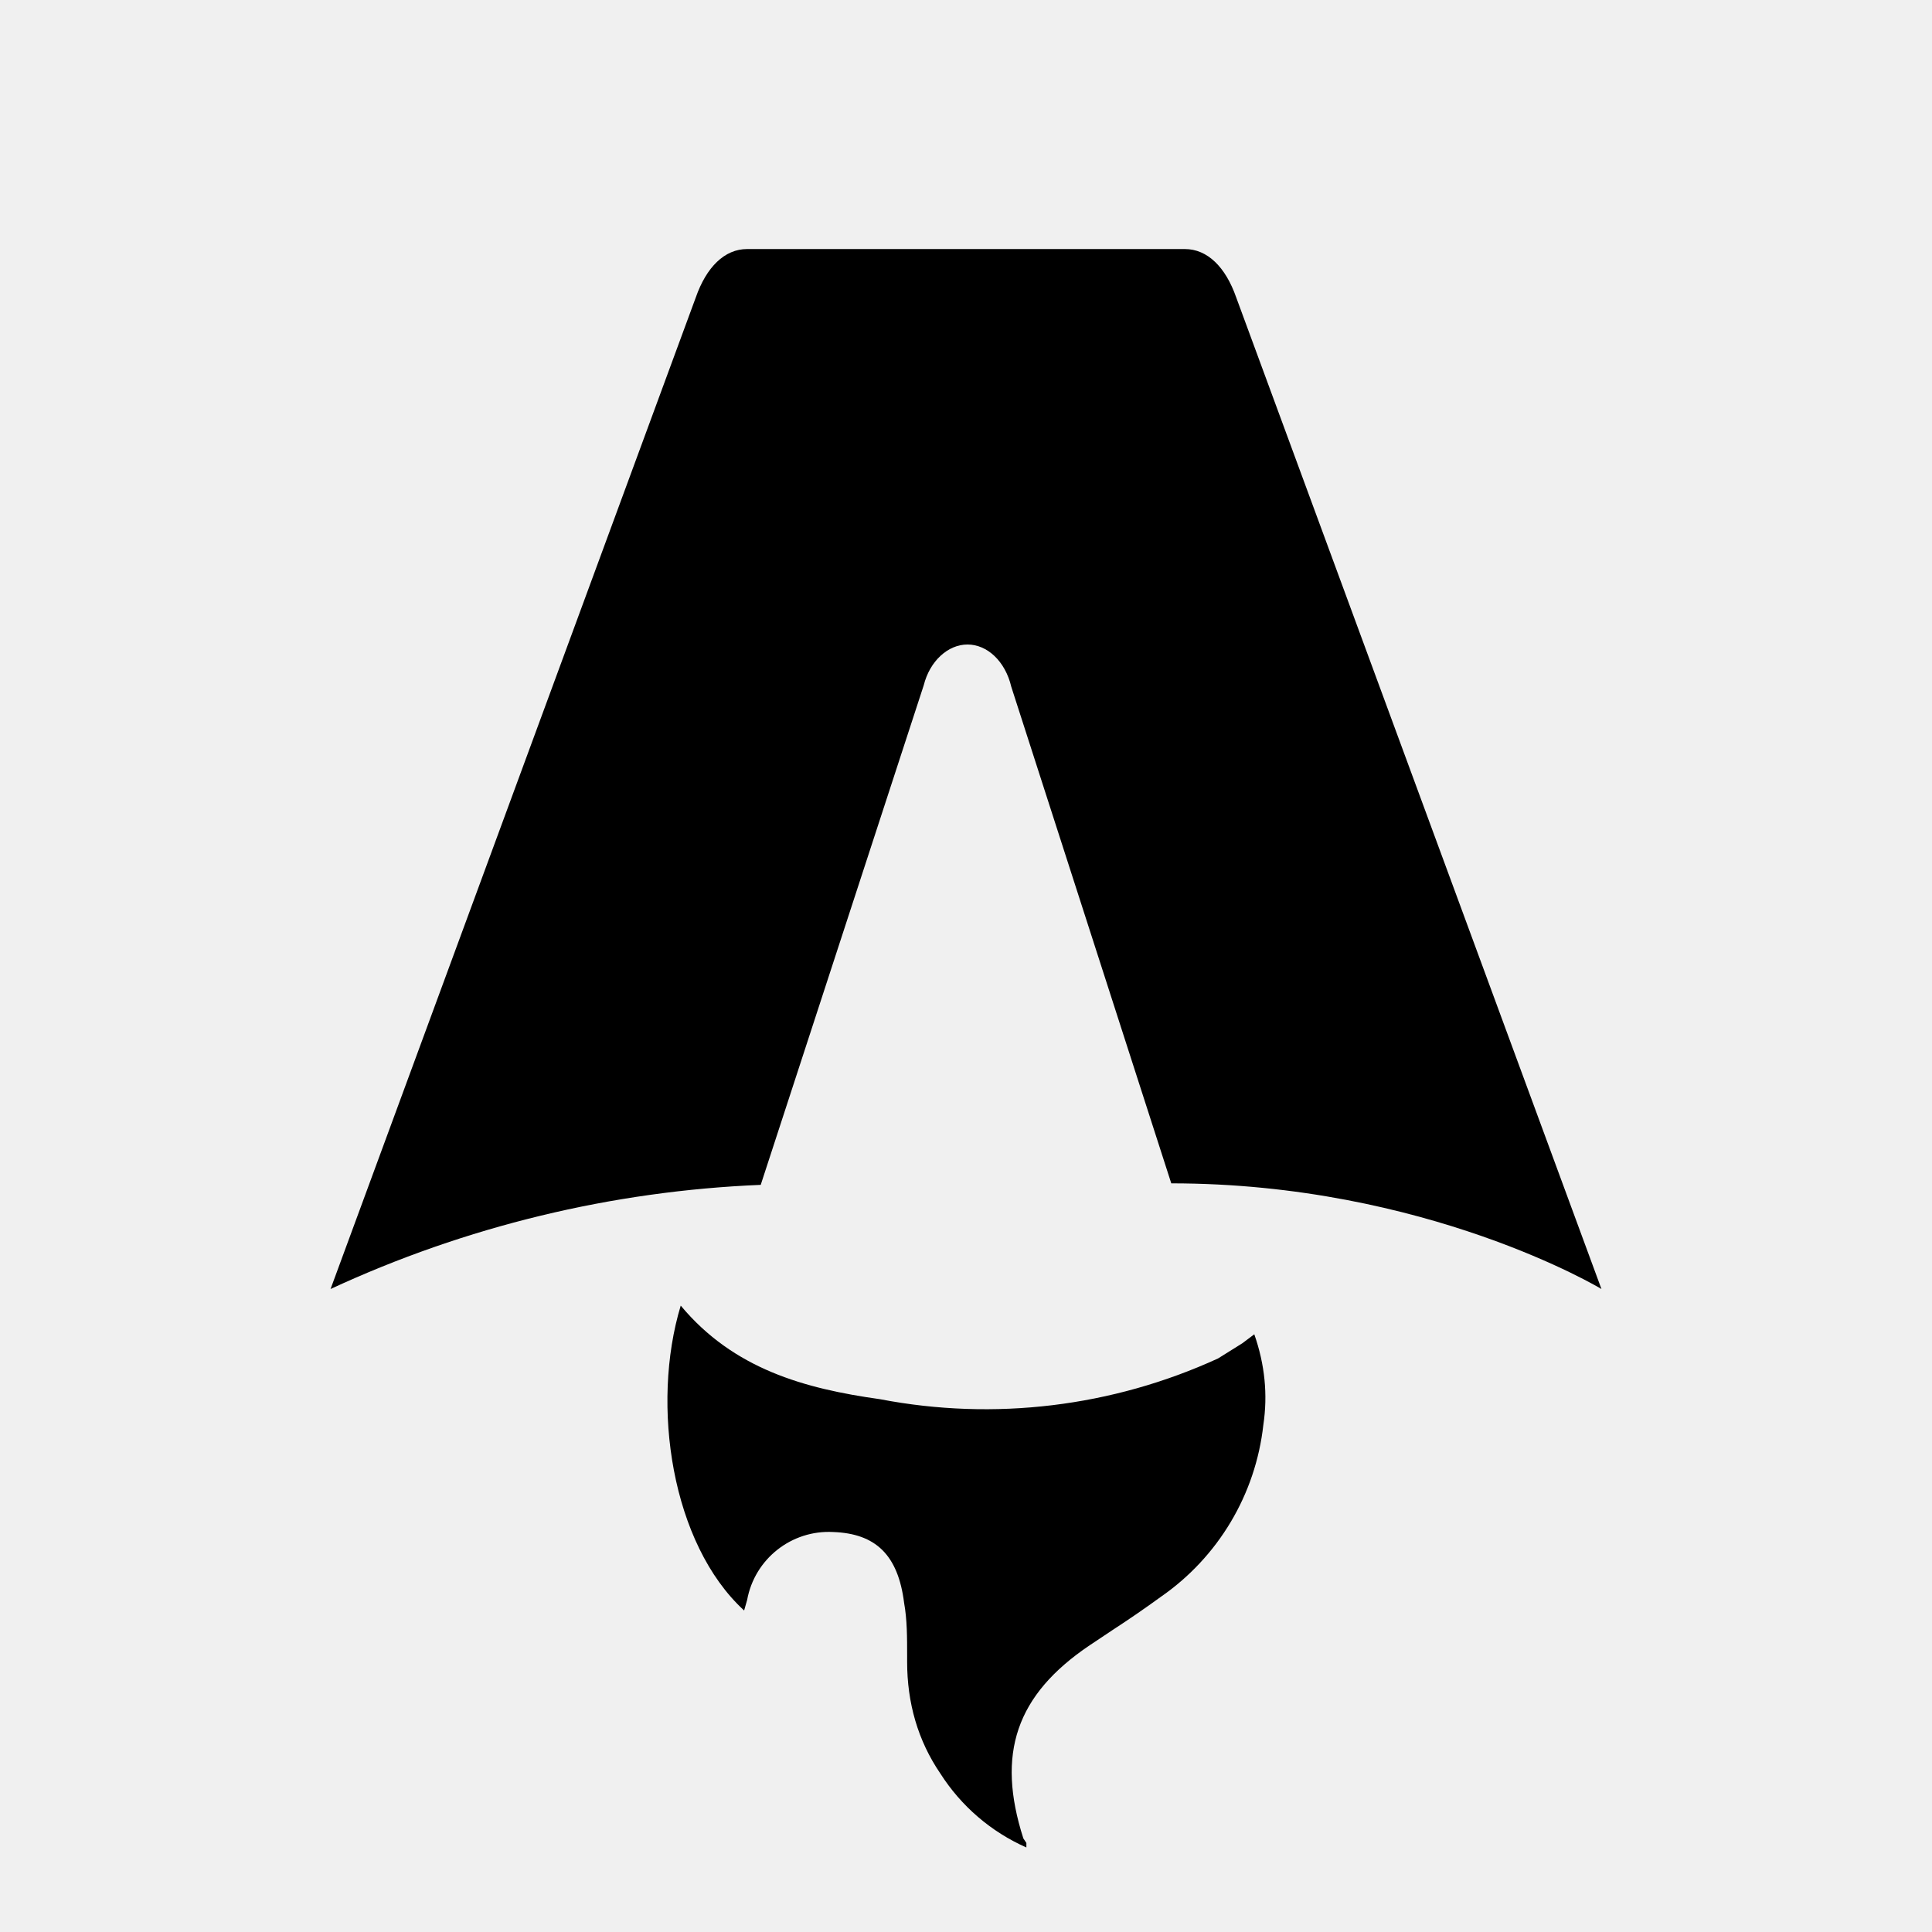
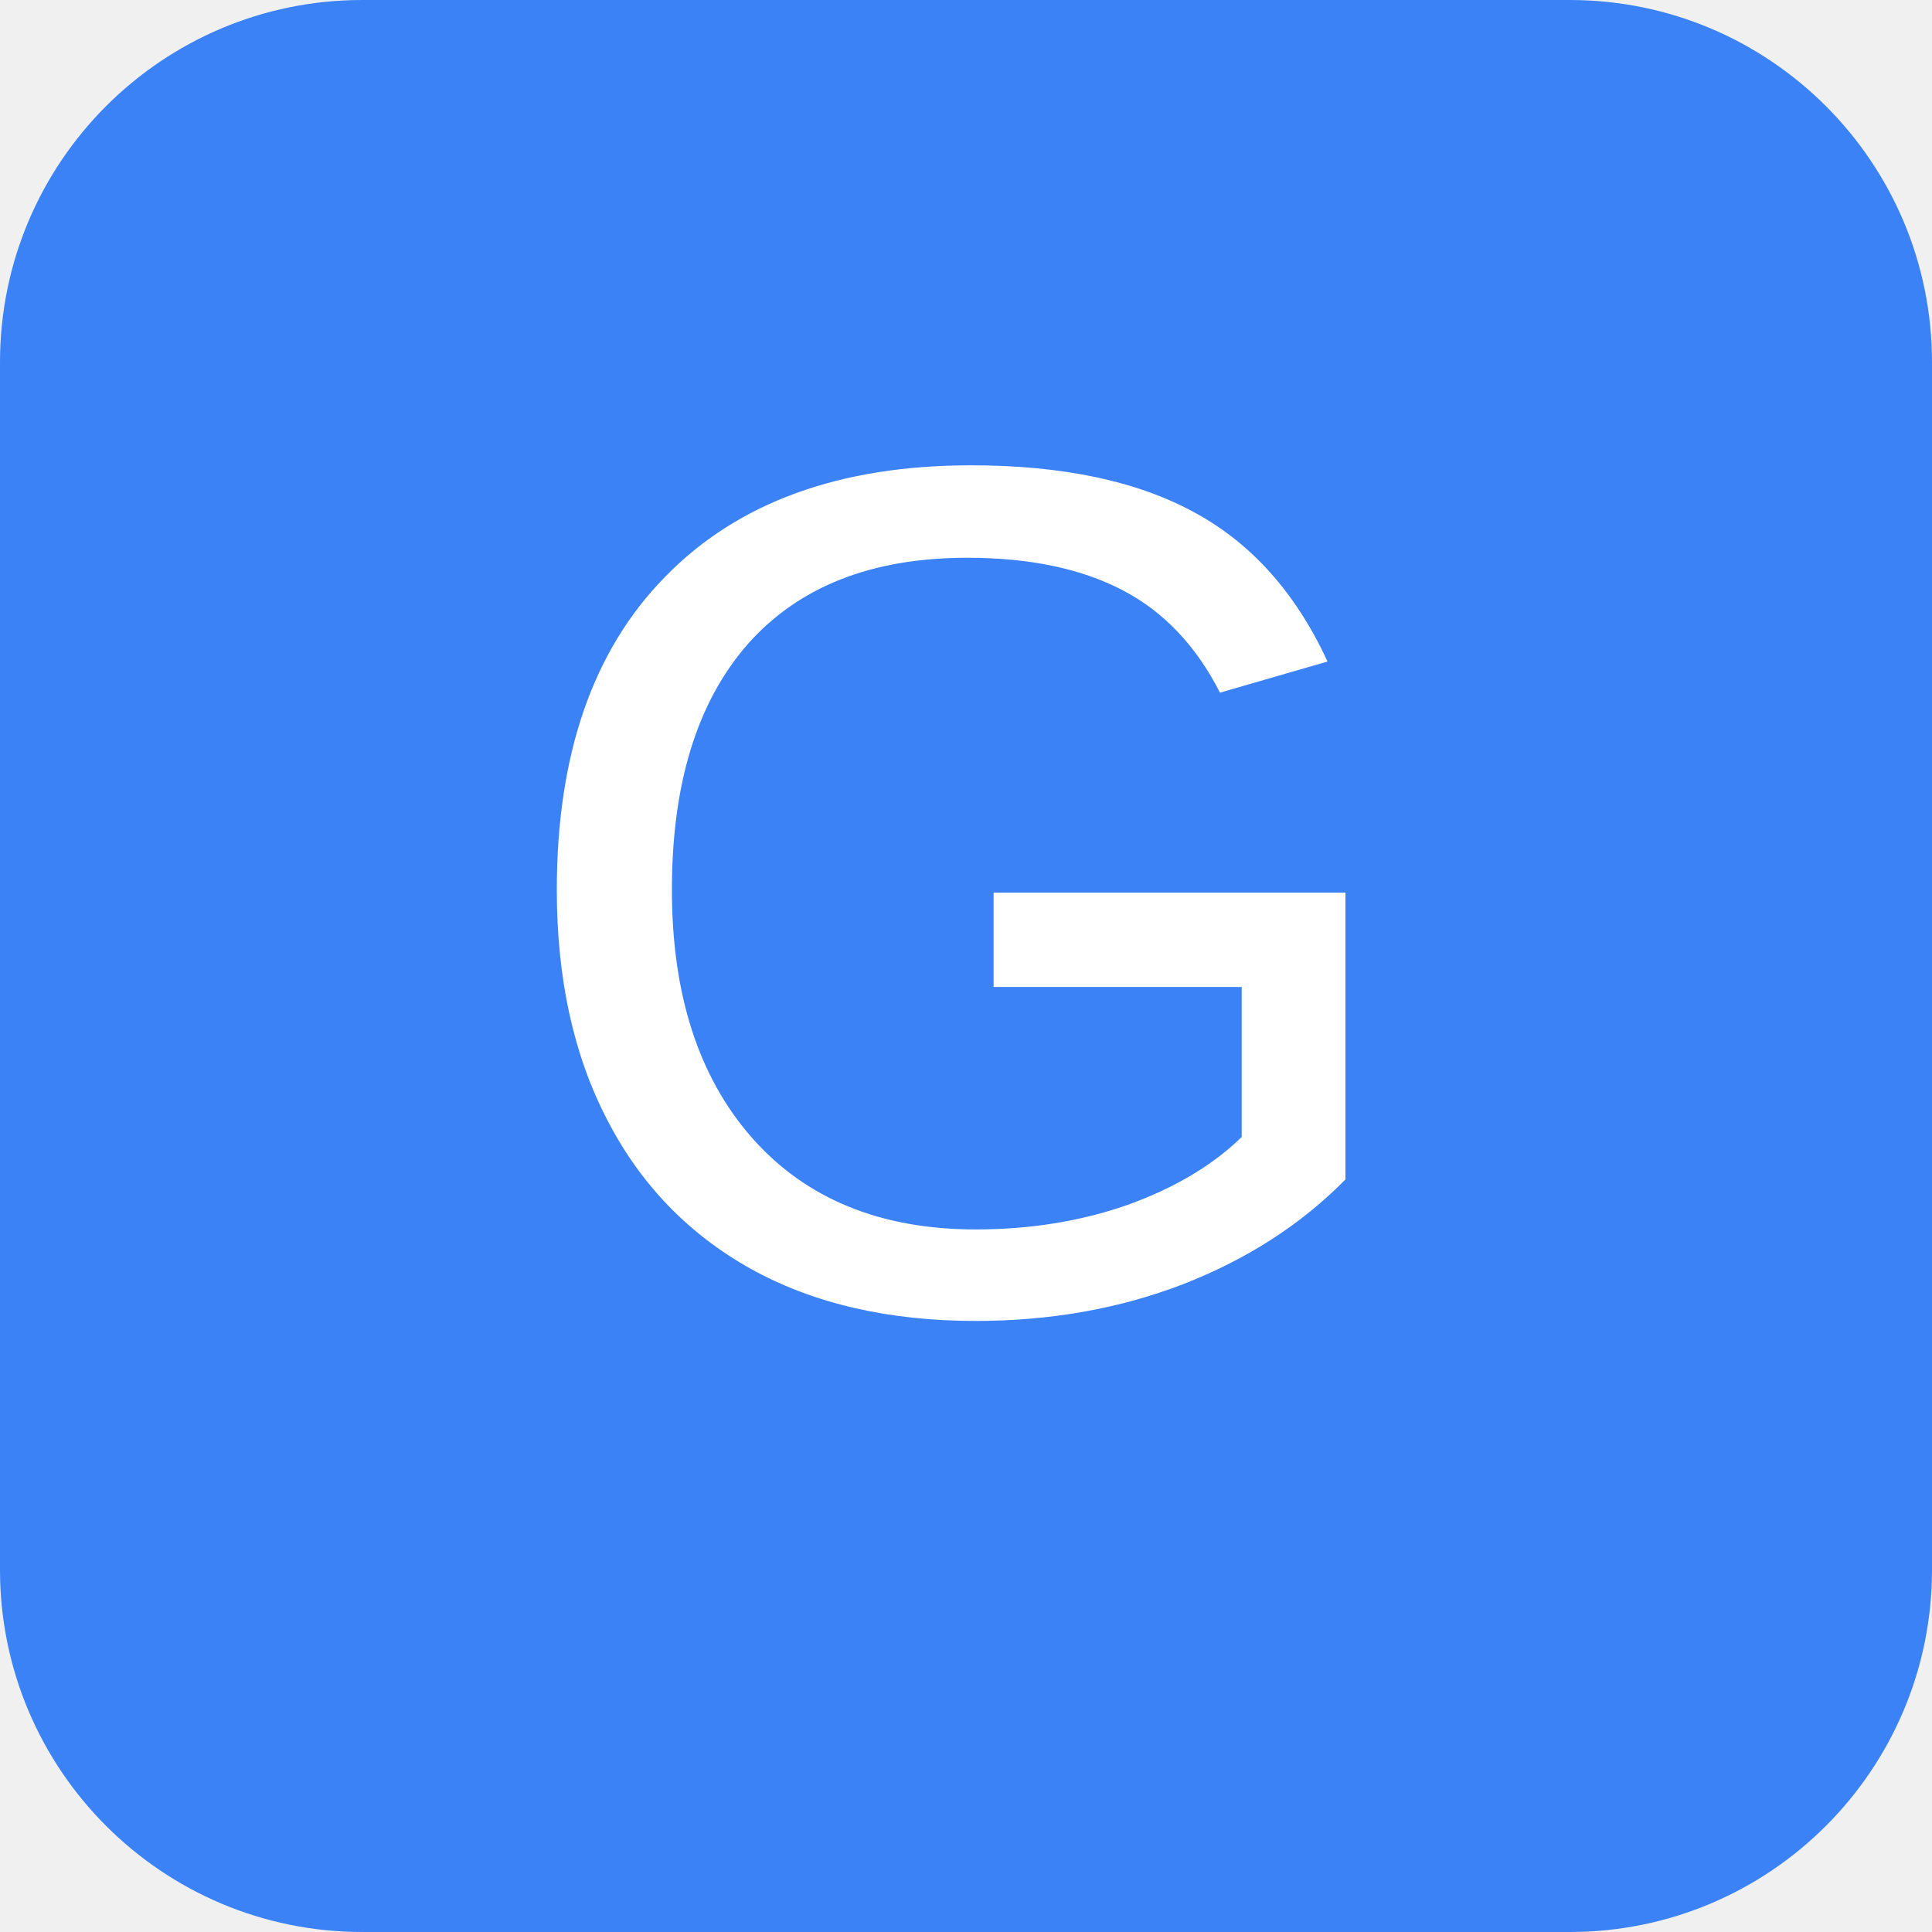
- <svg xmlns="http://www.w3.org/2000/svg" fill="none" viewBox="0 0 128 128">
-   <path d="M50.4 78.5a75.1 75.1 0 0 0-28.5 6.9l24.2-65.7c.7-2 1.9-3.2 3.4-3.2h29c1.5 0 2.7 1.2 3.4 3.2l24.2 65.7s-11.6-7-28.5-7L67 45.5c-.4-1.7-1.6-2.8-2.9-2.8-1.3 0-2.5 1.1-2.9 2.7L50.4 78.5Zm-1.1 28.2Zm-4.2-20.2c-2 6.6-.6 15.8 4.2 20.2a17.5 17.5 0 0 1 .2-.7 5.5 5.5 0 0 1 5.7-4.5c2.8.1 4.3 1.5 4.7 4.7.2 1.1.2 2.3.2 3.5v.4c0 2.7.7 5.2 2.2 7.4a13 13 0 0 0 5.7 4.9v-.3l-.2-.3c-1.8-5.6-.5-9.5 4.4-12.8l1.5-1a73 73 0 0 0 3.2-2.2 16 16 0 0 0 6.8-11.4c.3-2 .1-4-.6-6l-.8.6-1.6 1a37 37 0 0 1-22.4 2.7c-5-.7-9.7-2-13.2-6.2Z" />
-   <style>
-         path { fill: #000; }
-         @media (prefers-color-scheme: dark) {
-             path { fill: #FFF; }
-         }
-     </style>
+ <svg xmlns="http://www.w3.org/2000/svg" viewBox="0 0 32 32">
+   <rect width="32" height="32" rx="6" fill="#3b82f6" />
+   <text x="50%" y="50%" dominant-baseline="middle" text-anchor="middle" font-family="Arial" font-size="20" fill="white">G</text>
</svg>
